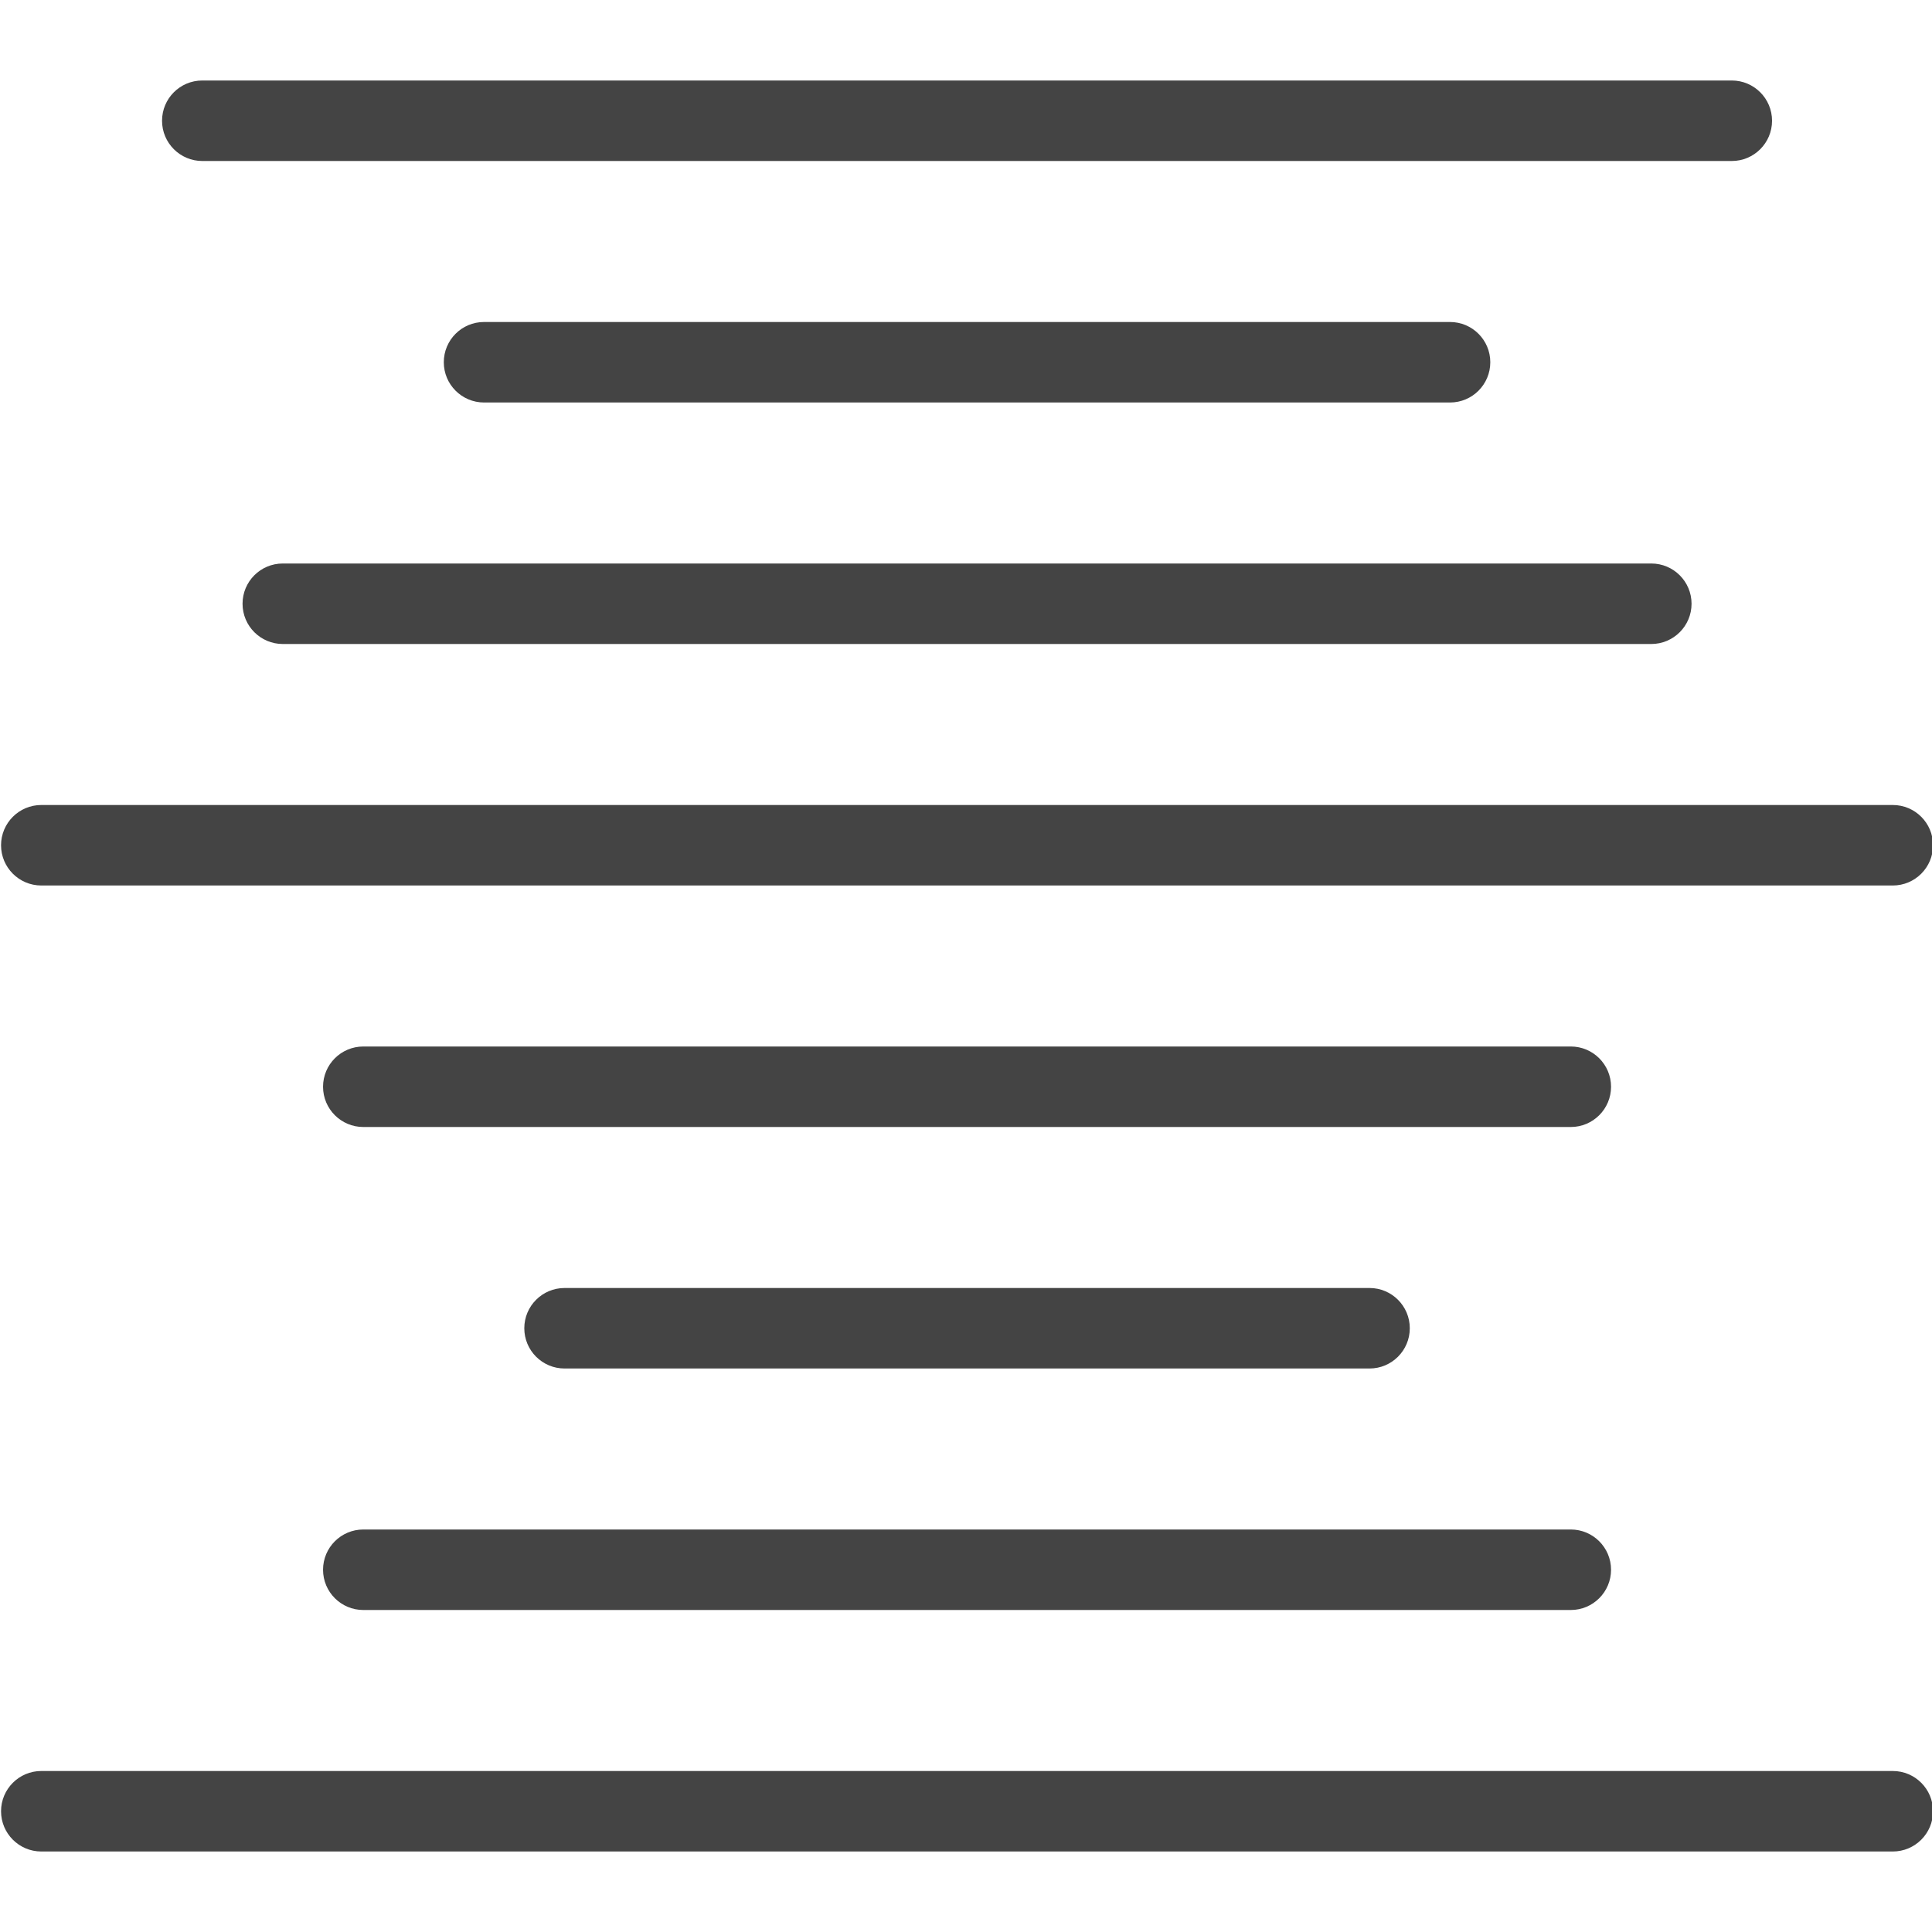
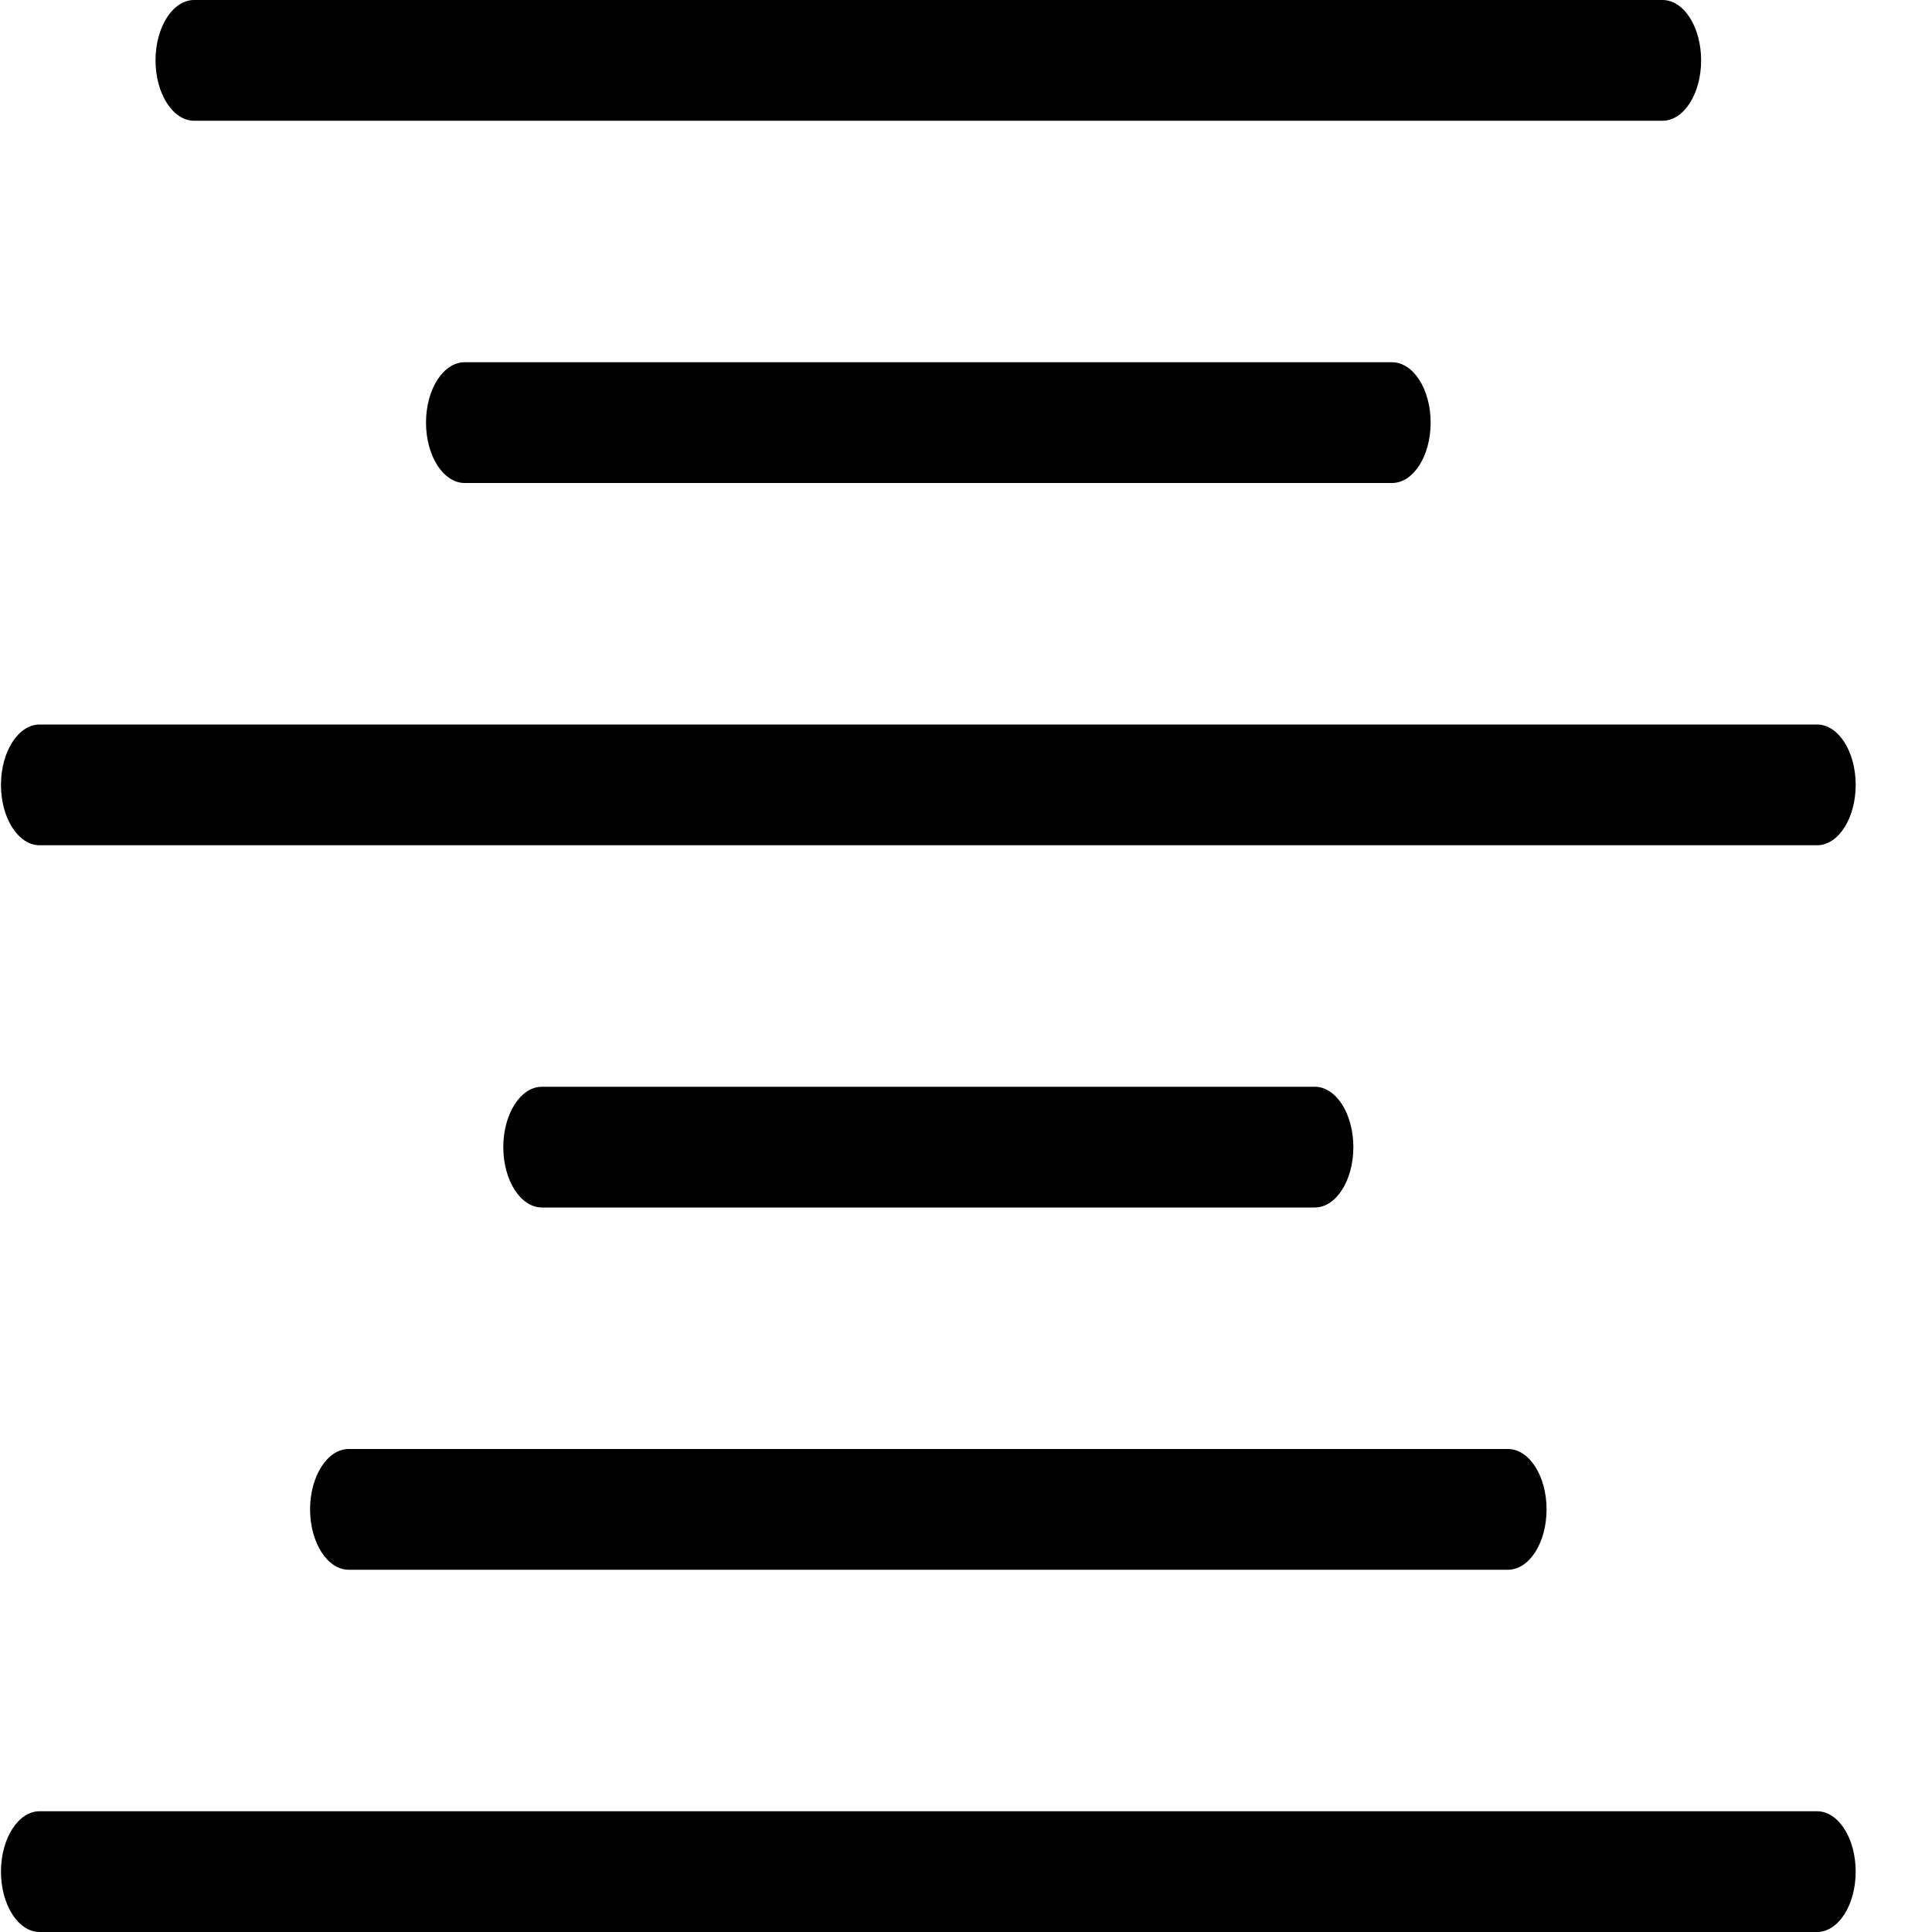
- <svg xmlns="http://www.w3.org/2000/svg" version="1.1" id="Outline_Version" x="0px" y="0px" width="24px" height="24px" viewBox="0 0 24 24" enable-background="new 0 0 24 24" xml:space="preserve" fill="#444">
-   <g>
-     <g>
-       <path d="M23.513,23h-23c-0.276,0-0.5-0.224-0.5-0.5s0.224-0.5,0.5-0.5h23c0.276,0,0.5,0.224,0.5,0.5S23.789,23,23.513,23z" />
-     </g>
-     <g>
-       <path d="M21.513,2h-19c-0.276,0-0.5-0.224-0.5-0.5S2.236,1,2.513,1h19c0.276,0,0.5,0.224,0.5,0.5S21.789,2,21.513,2z" />
-     </g>
-     <g>
-       <path d="M18.013,5h-12c-0.276,0-0.5-0.224-0.5-0.5S5.736,4,6.013,4h12c0.276,0,0.5,0.224,0.5,0.5S18.289,5,18.013,5z" />
-     </g>
-     <g>
-       <path d="M20.513,8h-17c-0.276,0-0.5-0.224-0.5-0.5S3.236,7,3.513,7h17c0.276,0,0.5,0.224,0.5,0.5S20.789,8,20.513,8z" />
-     </g>
-     <g>
-       <path d="M23.513,11h-23c-0.276,0-0.5-0.224-0.5-0.5s0.224-0.5,0.5-0.5h23c0.276,0,0.5,0.224,0.5,0.5S23.789,11,23.513,11z" />
-     </g>
-     <g>
-       <path d="M19.513,14h-15c-0.276,0-0.5-0.224-0.5-0.5s0.224-0.5,0.5-0.5h15c0.276,0,0.5,0.224,0.5,0.5S19.789,14,19.513,14z" />
-     </g>
-     <g>
-       <path d="M17.013,17h-10c-0.276,0-0.5-0.224-0.5-0.5s0.224-0.5,0.5-0.5h10c0.276,0,0.5,0.224,0.5,0.5S17.289,17,17.013,17z" />
-     </g>
-     <g>
-       <path d="M19.513,20h-15c-0.276,0-0.5-0.224-0.5-0.5s0.224-0.5,0.5-0.5h15c0.276,0,0.5,0.224,0.5,0.5S19.789,20,19.513,20z" />
+ <svg xmlns="http://www.w3.org/2000/svg" width="16px" height="16px" viewBox="0 0 16 16" version="1.1">
+   <defs />
+   <g id="Page-1" stroke="none" stroke-width="1" fill="none" fill-rule="evenodd">
+     <g id="align-center" fill="#000000">
+       <g id="Outline_Version">
+         <g id="Group">
+           <path d="M15.048,16 L0.328,16 C0.152,16 0.008,15.776 0.008,15.5 C0.008,15.224 0.152,15 0.328,15 L15.048,15 C15.225,15 15.368,15.224 15.368,15.5 C15.368,15.776 15.225,16 15.048,16 L15.048,16 Z" id="Shape" />
+           <path d="M13.768,1 L1.608,1 C1.432,1 1.288,0.776 1.288,0.5 C1.288,0.224 1.431,0 1.608,0 L13.768,0 C13.945,0 14.088,0.224 14.088,0.5 C14.088,0.776 13.945,1 13.768,1 L13.768,1 Z" id="Shape" />
+           <path d="M11.528,4 L3.848,4 C3.672,4 3.528,3.776 3.528,3.5 C3.528,3.224 3.671,3 3.848,3 L11.528,3 C11.705,3 11.848,3.224 11.848,3.5 C11.848,3.776 11.705,4 11.528,4 L11.528,4 Z" id="Shape" />
+           <path d="M15.048,7 L0.328,7 C0.152,7 0.008,6.776 0.008,6.5 C0.008,6.224 0.152,6 0.328,6 L15.048,6 C15.225,6 15.368,6.224 15.368,6.5 C15.368,6.776 15.225,7 15.048,7 L15.048,7 Z" id="Shape" />
+           <path d="M10.888,10 L4.488,10 C4.312,10 4.168,9.776 4.168,9.5 C4.168,9.224 4.312,9 4.488,9 L10.888,9 C11.065,9 11.208,9.224 11.208,9.5 C11.208,9.776 11.065,10 10.888,10 L10.888,10 Z" id="Shape" />
+           <path d="M2.888,13 C2.712,13 2.568,12.776 2.568,12.5 C2.568,12.224 2.712,12 2.888,12 L12.488,12 C12.665,12 12.808,12.224 12.808,12.5 C12.808,12.776 12.665,13 12.488,13 L2.888,13 Z" id="Shape" />
+         </g>
+       </g>
    </g>
  </g>
</svg>
